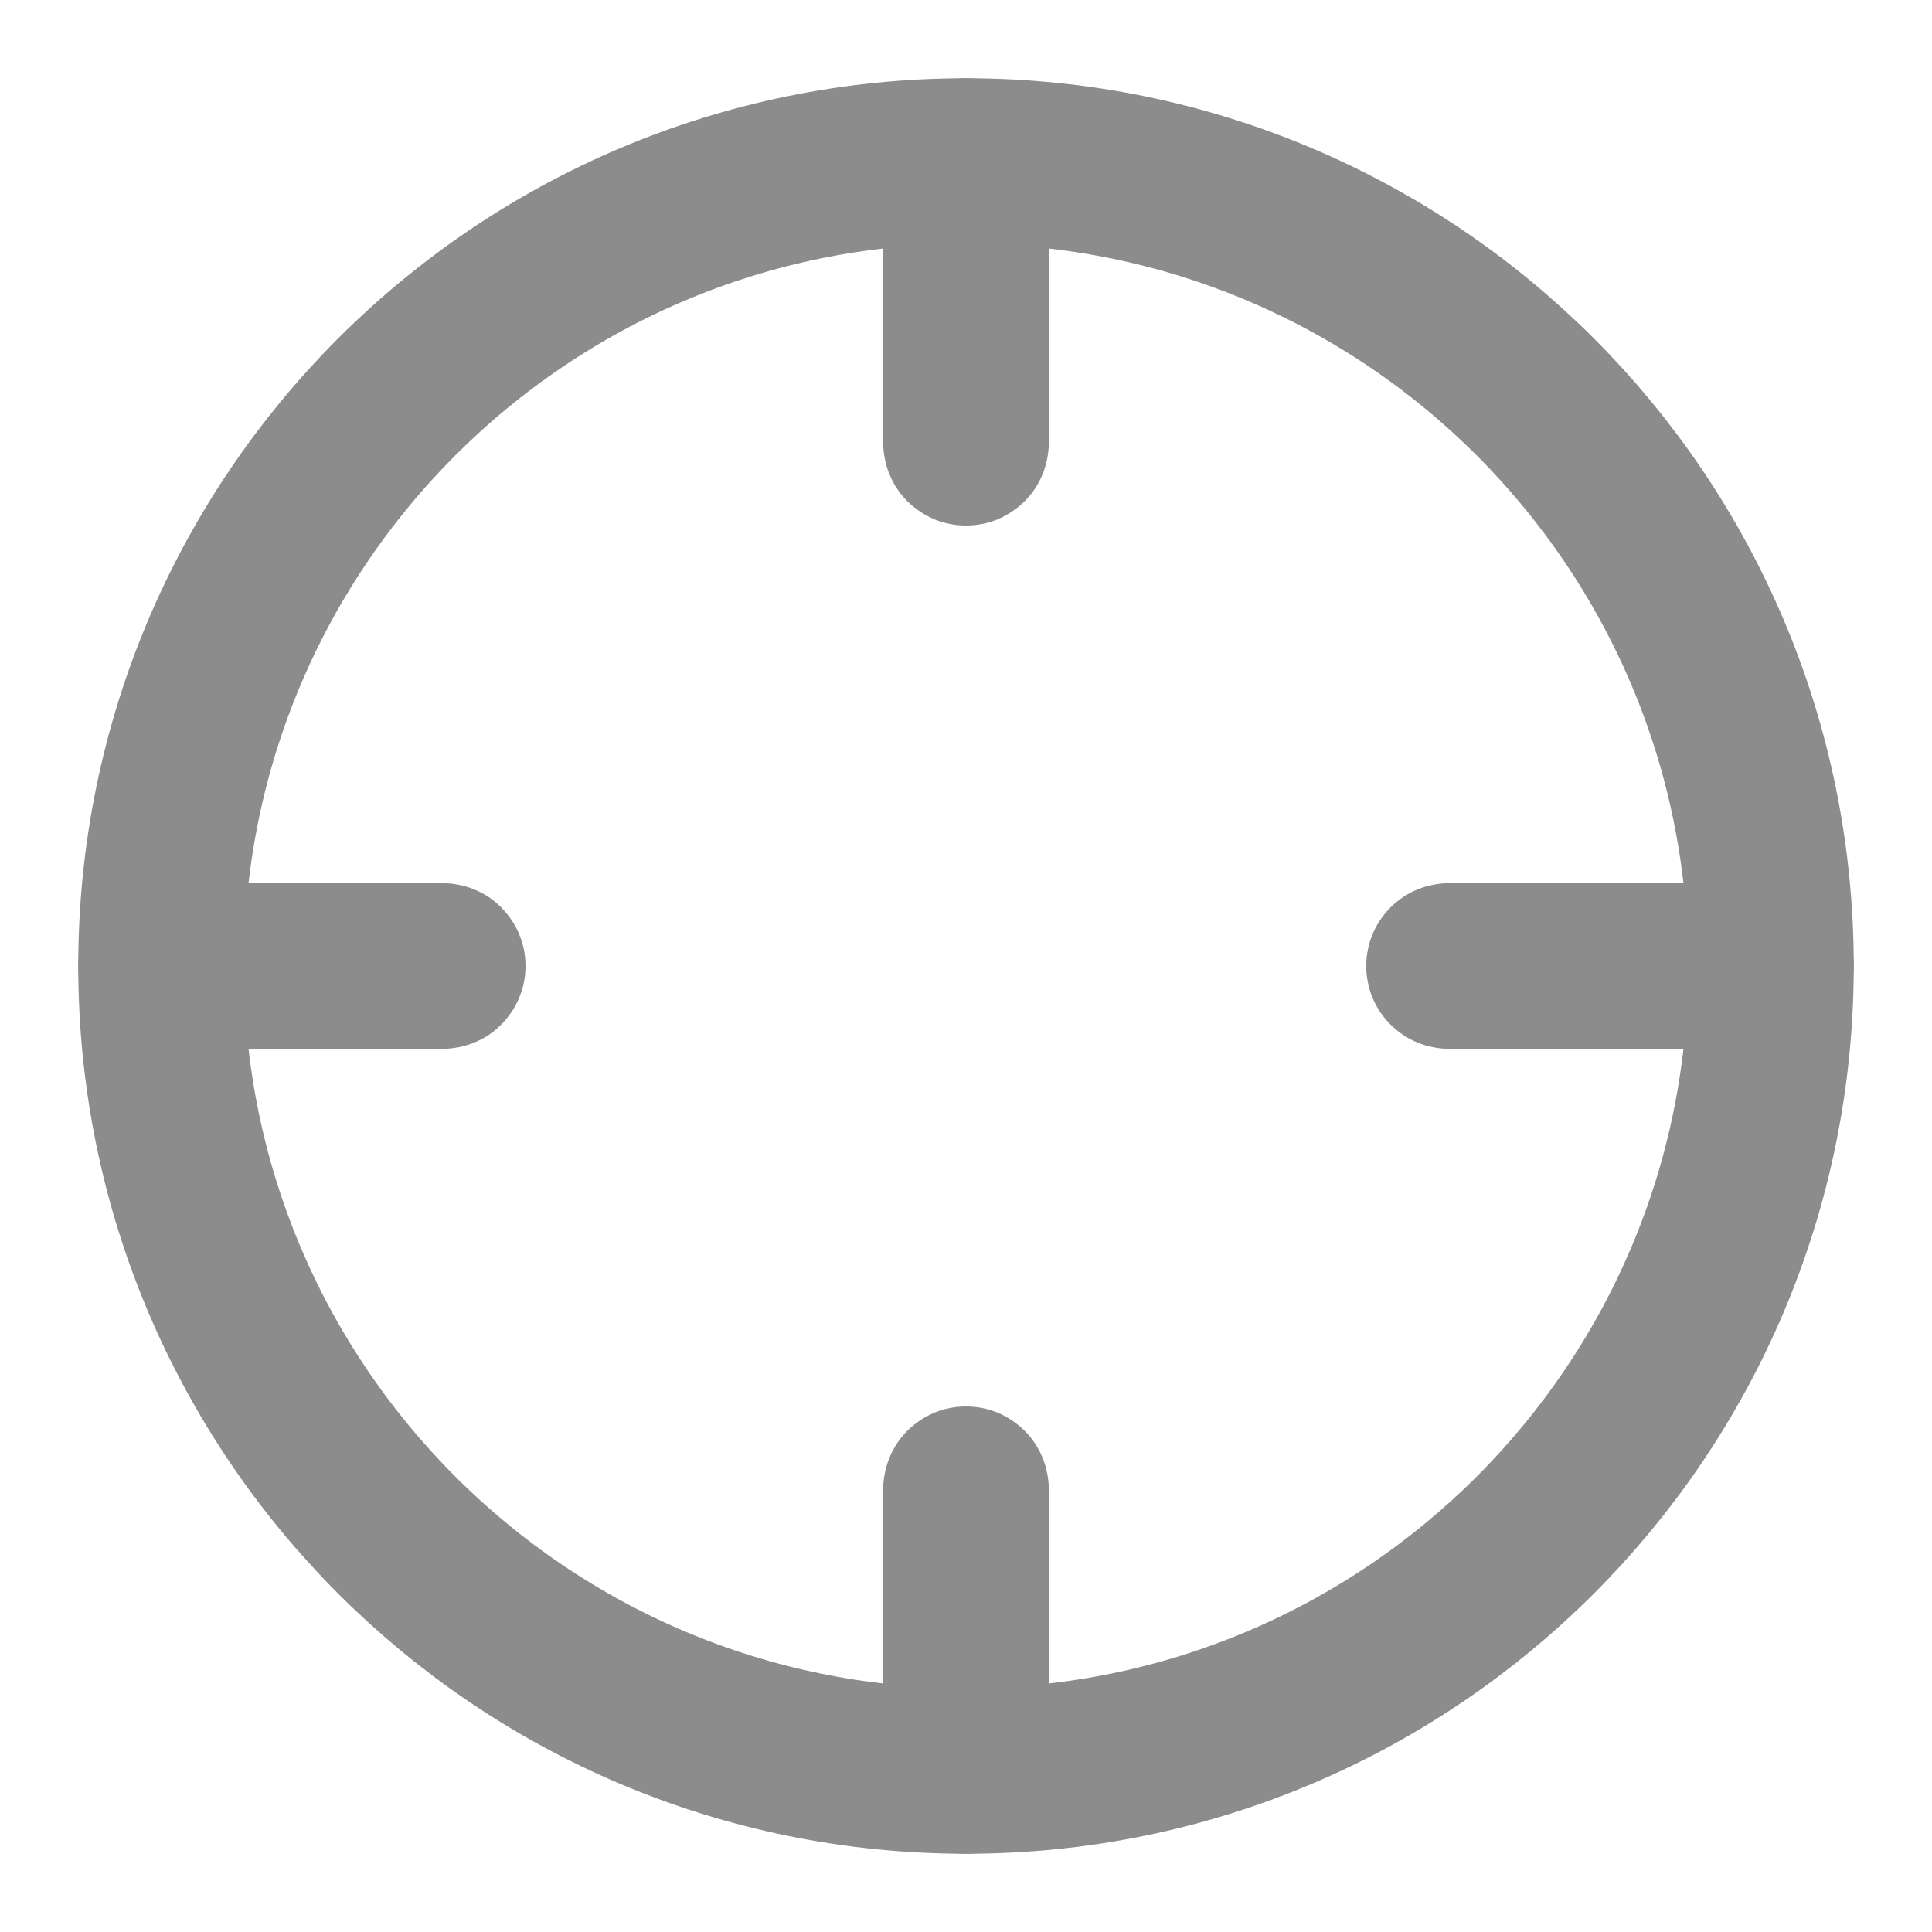
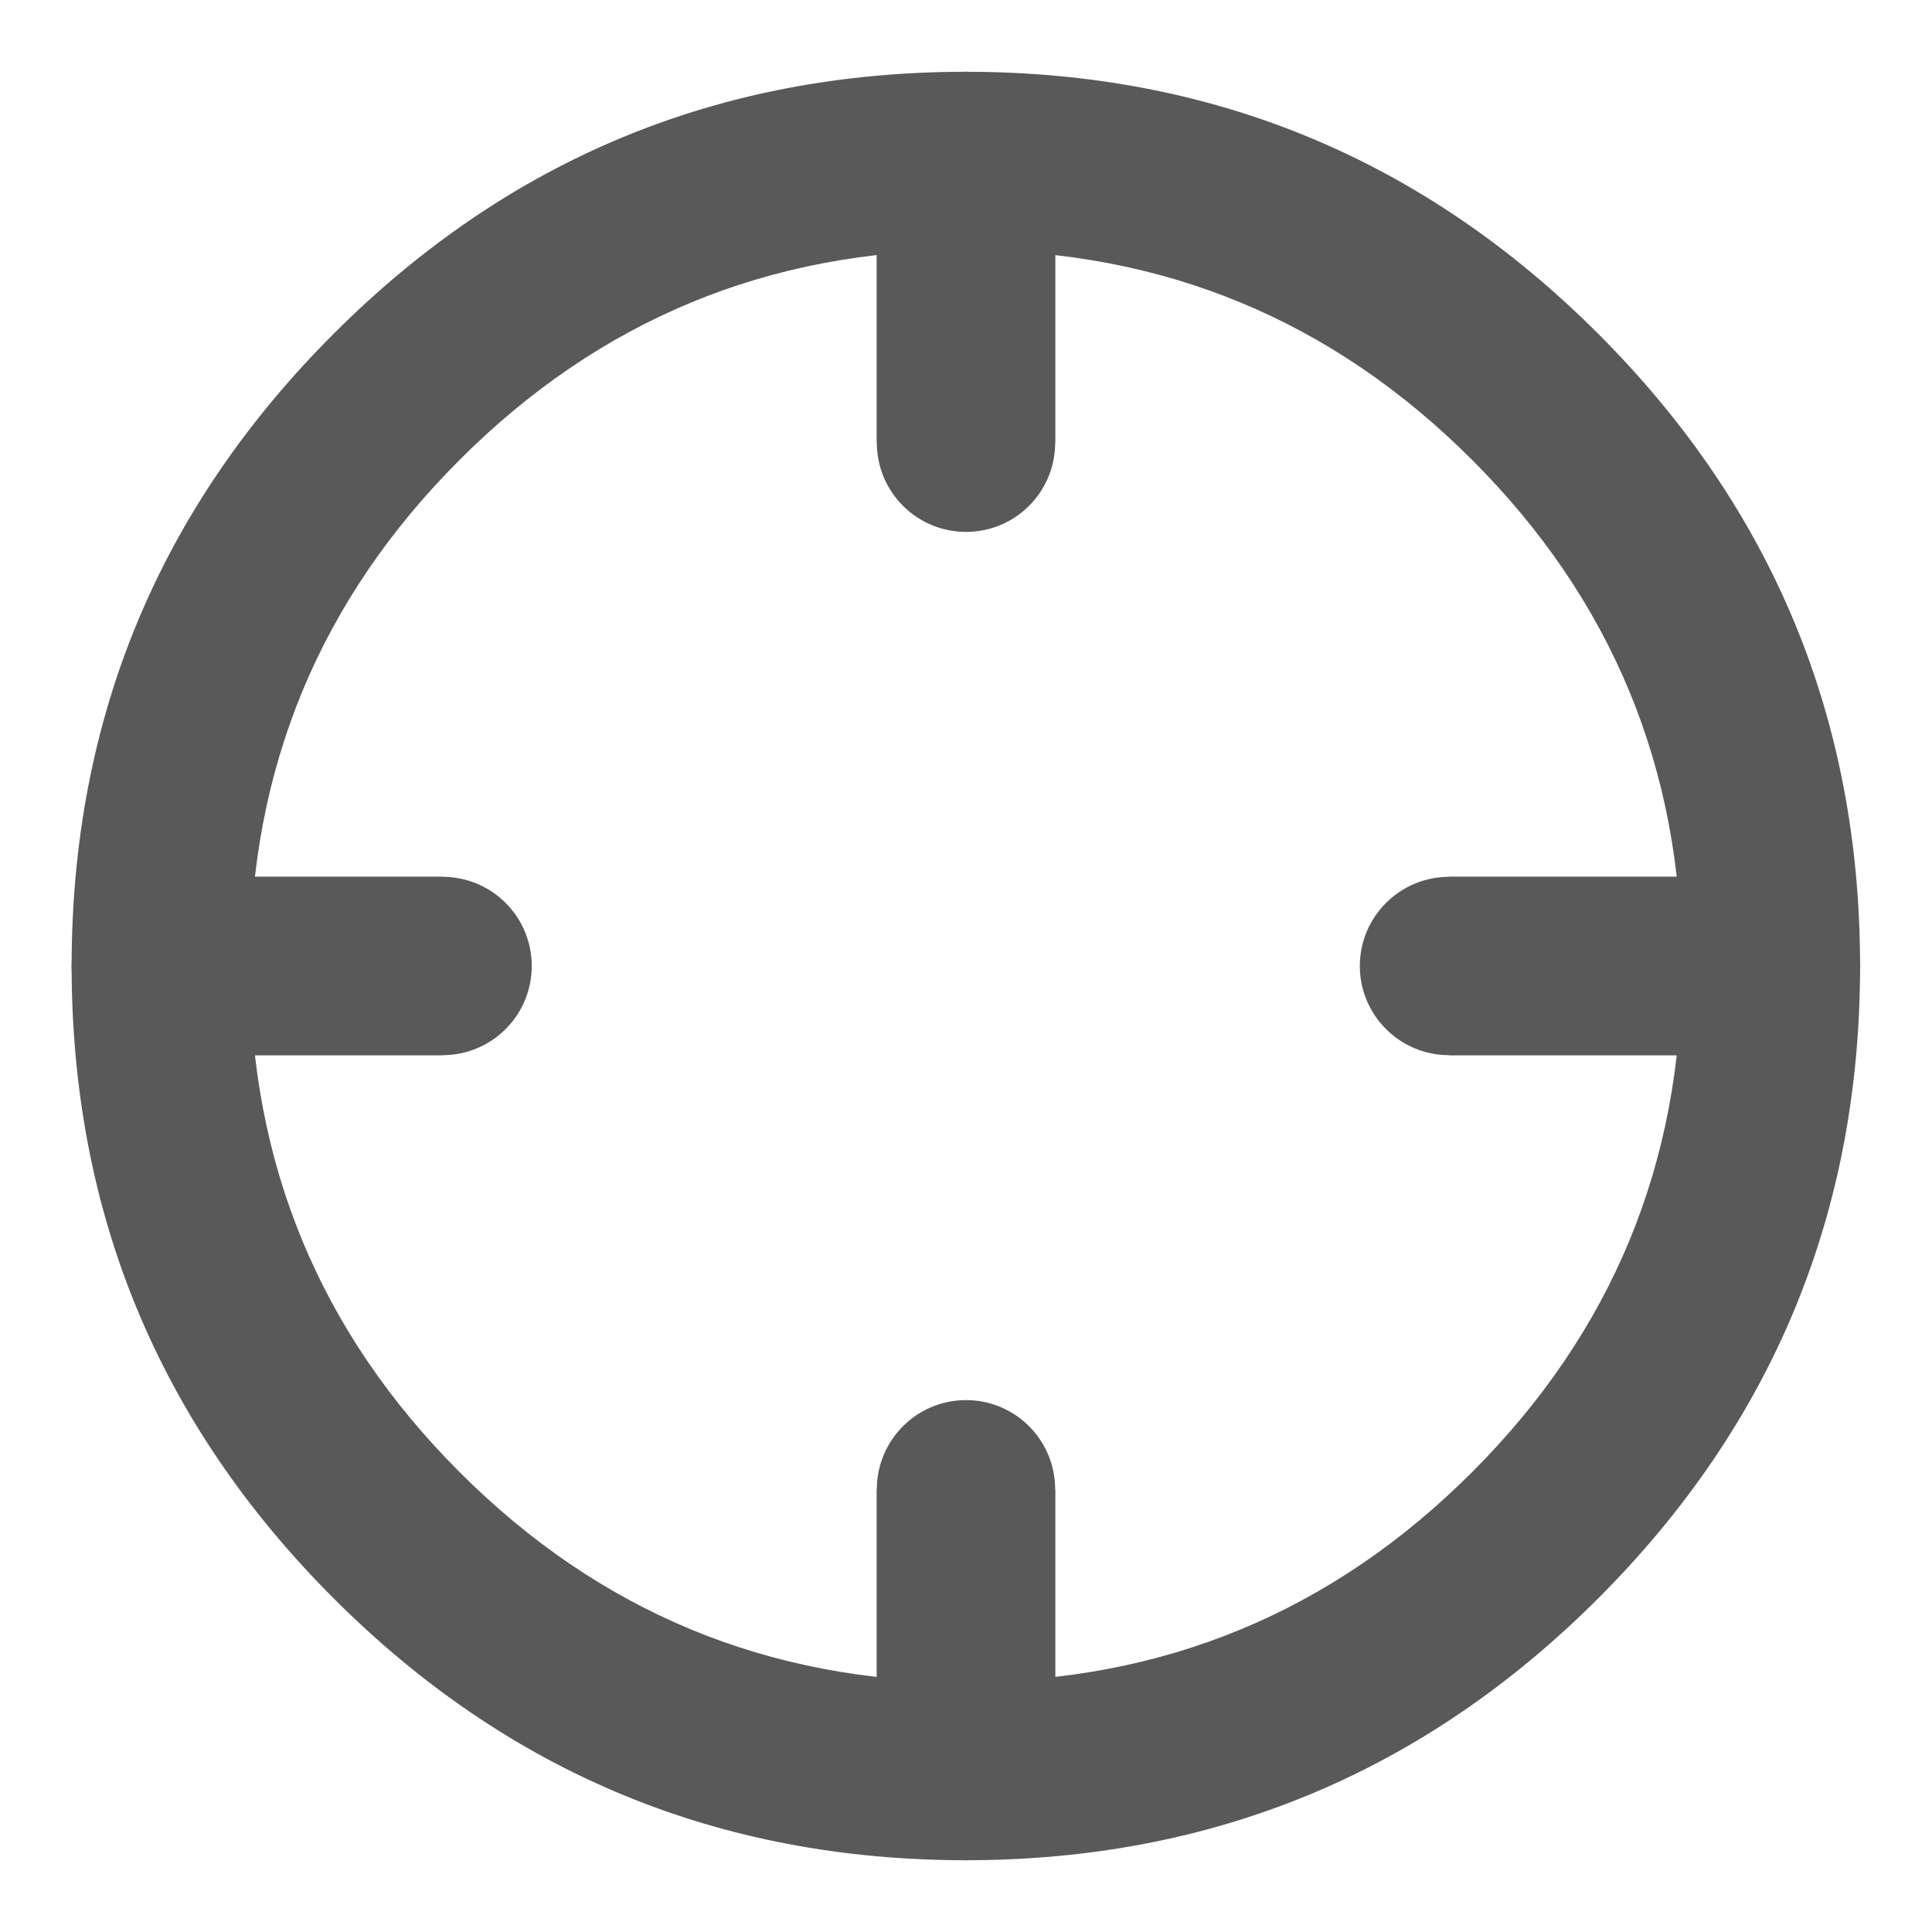
- <svg xmlns="http://www.w3.org/2000/svg" fill="none" version="1.1" width="14" height="14" viewBox="0 0 14 14">
+ <svg xmlns="http://www.w3.org/2000/svg" fill="none" version="1.1" width="13" height="13" viewBox="0 0 13 13">
  <defs>
-     <clipPath id="master_svg0_517_01256">
-       <rect x="0" y="0" width="14" height="14" rx="0" />
+     <clipPath id="master_svg0_912_00870">
+       <rect x="0" y="0" width="13" height="13" rx="0" />
    </clipPath>
  </defs>
-   <g clip-path="url(#master_svg0_517_01256)">
+   <g clip-path="url(#master_svg0_912_00870)">
    <g>
-       <ellipse cx="7" cy="7" rx="5.833" ry="5.833" fill-opacity="0" stroke-opacity="1" stroke="#8C8C8C" fill="none" stroke-width="1.2" stroke-linejoin="round" />
+       <path d="M10.754,10.755Q12.516,8.992,12.516,6.5Q12.516,4.008,10.754,2.246Q8.991,0.483,6.499,0.483Q4.007,0.483,2.245,2.246Q0.482,4.008,0.482,6.5Q0.482,8.992,2.245,10.755Q4.007,12.517,6.499,12.517Q8.991,12.517,10.754,10.755ZM9.905,3.094Q11.316,4.505,11.316,6.5Q11.316,8.495,9.905,9.906Q8.494,11.317,6.499,11.317Q4.504,11.317,3.093,9.906Q1.682,8.495,1.682,6.5Q1.682,4.505,3.093,3.094Q4.504,1.683,6.499,1.683Q8.494,1.683,9.905,3.094Z" fill-rule="evenodd" fill="#595959" fill-opacity="1" />
    </g>
    <g>
-       <path d="M7,13.433Q7.059,13.433,7.117,13.422Q7.175,13.41,7.23,13.388Q7.284,13.365,7.333,13.332Q7.382,13.299,7.424,13.258Q7.466,13.216,7.499,13.167Q7.532,13.118,7.554,13.063Q7.577,13.008,7.588,12.95Q7.6,12.893,7.6,12.833L7.6,10.792Q7.6,10.733,7.588,10.675Q7.577,10.617,7.554,10.562Q7.532,10.508,7.499,10.458Q7.466,10.409,7.424,10.367Q7.382,10.326,7.333,10.293Q7.284,10.26,7.23,10.237Q7.175,10.215,7.117,10.203Q7.059,10.192,7,10.192Q6.941,10.192,6.883,10.203Q6.825,10.215,6.77,10.237Q6.716,10.26,6.667,10.293Q6.618,10.326,6.576,10.367Q6.534,10.409,6.501,10.458Q6.468,10.508,6.446,10.562Q6.423,10.617,6.412,10.675Q6.4,10.733,6.4,10.792L6.4,12.833Q6.4,12.893,6.412,12.95Q6.423,13.008,6.446,13.063Q6.468,13.118,6.501,13.167Q6.534,13.216,6.576,13.258Q6.618,13.299,6.667,13.332Q6.716,13.365,6.77,13.388Q6.825,13.41,6.883,13.422Q6.941,13.433,7,13.433Z" fill-rule="evenodd" fill="#8C8C8C" fill-opacity="1" />
+       <path d="M6.5,12.517C6.832,12.517,7.1,12.248,7.1,11.917L7.1,10.021C7.1,9.69,6.832,9.421,6.5,9.421C6.169,9.421,5.9,9.69,5.9,10.021L5.9,11.917C5.9,12.248,6.169,12.517,6.5,12.517Z" fill-rule="evenodd" fill="#595959" fill-opacity="1" />
    </g>
    <g>
-       <path d="M6.4,12.833L6.4,10.792L7.6,10.792L7.6,12.833L6.4,12.833Z" fill-rule="evenodd" fill="#8C8C8C" fill-opacity="1" />
+       <path d="M5.9,11.917L5.9,10.021L7.1,10.021L7.1,11.917L5.9,11.917Z" fill-rule="evenodd" fill="#595959" fill-opacity="1" />
    </g>
    <g>
-       <path d="M13.433,7Q13.433,6.941,13.422,6.883Q13.41,6.825,13.388,6.77Q13.365,6.716,13.332,6.667Q13.299,6.618,13.258,6.576Q13.216,6.534,13.167,6.501Q13.118,6.468,13.063,6.446Q13.008,6.423,12.95,6.412Q12.892,6.4,12.833,6.4L10.5,6.4Q10.441,6.4,10.383,6.412Q10.325,6.423,10.27,6.446Q10.216,6.468,10.167,6.501Q10.118,6.534,10.076,6.576Q10.034,6.618,10.001,6.667Q9.968,6.716,9.946,6.77Q9.923,6.825,9.912,6.883Q9.9,6.941,9.9,7Q9.9,7.059,9.912,7.117Q9.923,7.175,9.946,7.23Q9.968,7.284,10.001,7.333Q10.034,7.382,10.076,7.424Q10.118,7.466,10.167,7.499Q10.216,7.532,10.27,7.554Q10.325,7.577,10.383,7.588Q10.441,7.6,10.5,7.6L12.833,7.6Q12.892,7.6,12.95,7.588Q13.008,7.577,13.063,7.554Q13.118,7.532,13.167,7.499Q13.216,7.466,13.258,7.424Q13.299,7.382,13.332,7.333Q13.365,7.284,13.388,7.23Q13.41,7.175,13.422,7.117Q13.433,7.059,13.433,7Z" fill-rule="evenodd" fill="#8C8C8C" fill-opacity="1" />
+       <path d="M12.517,6.5C12.517,6.169,12.248,5.9,11.917,5.9L9.75,5.9C9.419,5.9,9.15,6.169,9.15,6.5C9.15,6.831,9.419,7.1,9.75,7.1L11.917,7.1C12.248,7.1,12.517,6.831,12.517,6.5Z" fill-rule="evenodd" fill="#595959" fill-opacity="1" />
    </g>
    <g>
-       <path d="M12.833,7.6L10.5,7.6L10.5,6.4L12.833,6.4L12.833,7.6Z" fill-rule="evenodd" fill="#8C8C8C" fill-opacity="1" />
+       <path d="M11.917,7.1L9.75,7.1L9.75,5.9L11.917,5.9L11.917,7.1Z" fill-rule="evenodd" fill="#595959" fill-opacity="1" />
    </g>
    <g>
-       <path d="M3.808,7Q3.808,6.941,3.797,6.883Q3.785,6.825,3.762,6.77Q3.74,6.716,3.707,6.667Q3.674,6.618,3.632,6.576Q3.591,6.534,3.542,6.501Q3.492,6.468,3.438,6.446Q3.383,6.423,3.325,6.412Q3.267,6.4,3.208,6.4L1.167,6.4Q1.107,6.4,1.049,6.412Q0.991,6.423,0.937,6.446Q0.882,6.468,0.833,6.501Q0.784,6.534,0.742,6.576Q0.7,6.618,0.668,6.667Q0.635,6.716,0.612,6.77Q0.59,6.825,0.578,6.883Q0.567,6.941,0.567,7Q0.567,7.059,0.578,7.117Q0.59,7.175,0.612,7.23Q0.635,7.284,0.668,7.333Q0.7,7.382,0.742,7.424Q0.784,7.466,0.833,7.499Q0.882,7.532,0.937,7.554Q0.991,7.577,1.049,7.588Q1.107,7.6,1.167,7.6L3.208,7.6Q3.267,7.6,3.325,7.588Q3.383,7.577,3.438,7.554Q3.492,7.532,3.542,7.499Q3.591,7.466,3.632,7.424Q3.674,7.382,3.707,7.333Q3.74,7.284,3.762,7.23Q3.785,7.175,3.797,7.117Q3.808,7.059,3.808,7Z" fill-rule="evenodd" fill="#8C8C8C" fill-opacity="1" />
+       <path d="M3.578,6.5C3.578,6.169,3.31,5.9,2.978,5.9L1.082,5.9C0.751,5.9,0.482,6.169,0.482,6.5C0.482,6.831,0.751,7.1,1.082,7.1L2.978,7.1C3.31,7.1,3.578,6.831,3.578,6.5Z" fill-rule="evenodd" fill="#595959" fill-opacity="1" />
    </g>
    <g>
-       <path d="M3.208,7.6L1.167,7.6L1.167,6.4L3.208,6.4L3.208,7.6Z" fill-rule="evenodd" fill="#8C8C8C" fill-opacity="1" />
+       <path d="M2.98,7.1L1.084,7.1L1.084,5.9L2.98,5.9L2.98,7.1Z" fill-rule="evenodd" fill="#595959" fill-opacity="1" />
    </g>
    <g>
-       <path d="M7,0.567Q6.941,0.567,6.883,0.578Q6.825,0.59,6.77,0.612Q6.716,0.635,6.667,0.668Q6.618,0.701,6.576,0.742Q6.534,0.784,6.501,0.833Q6.468,0.883,6.446,0.937Q6.423,0.992,6.412,1.05Q6.4,1.108,6.4,1.167L6.4,3.208Q6.4,3.268,6.412,3.325Q6.423,3.383,6.446,3.438Q6.468,3.493,6.501,3.542Q6.534,3.591,6.576,3.633Q6.618,3.674,6.667,3.707Q6.716,3.74,6.77,3.763Q6.825,3.785,6.883,3.797Q6.941,3.808,7,3.808Q7.059,3.808,7.117,3.797Q7.175,3.785,7.23,3.763Q7.284,3.74,7.333,3.707Q7.382,3.674,7.424,3.633Q7.466,3.591,7.499,3.542Q7.532,3.493,7.554,3.438Q7.577,3.383,7.588,3.325Q7.6,3.268,7.6,3.208L7.6,1.167Q7.6,1.108,7.588,1.05Q7.577,0.992,7.554,0.937Q7.532,0.883,7.499,0.833Q7.466,0.784,7.424,0.742Q7.382,0.701,7.333,0.668Q7.284,0.635,7.23,0.612Q7.175,0.59,7.117,0.578Q7.059,0.567,7,0.567Z" fill-rule="evenodd" fill="#8C8C8C" fill-opacity="1" />
+       <path d="M6.5,0.483C6.169,0.483,5.9,0.752,5.9,1.083L5.9,2.979C5.9,3.311,6.169,3.579,6.5,3.579C6.832,3.579,7.1,3.311,7.1,2.979L7.1,1.083C7.1,0.752,6.832,0.483,6.5,0.483Z" fill-rule="evenodd" fill="#595959" fill-opacity="1" />
    </g>
    <g>
-       <path d="M7.6,1.167L7.6,3.208L6.4,3.208L6.4,1.167L7.6,1.167Z" fill-rule="evenodd" fill="#8C8C8C" fill-opacity="1" />
+       <path d="M7.1,1.083L7.1,2.979L5.9,2.979L5.9,1.083L7.1,1.083Z" fill-rule="evenodd" fill="#595959" fill-opacity="1" />
    </g>
  </g>
</svg>
